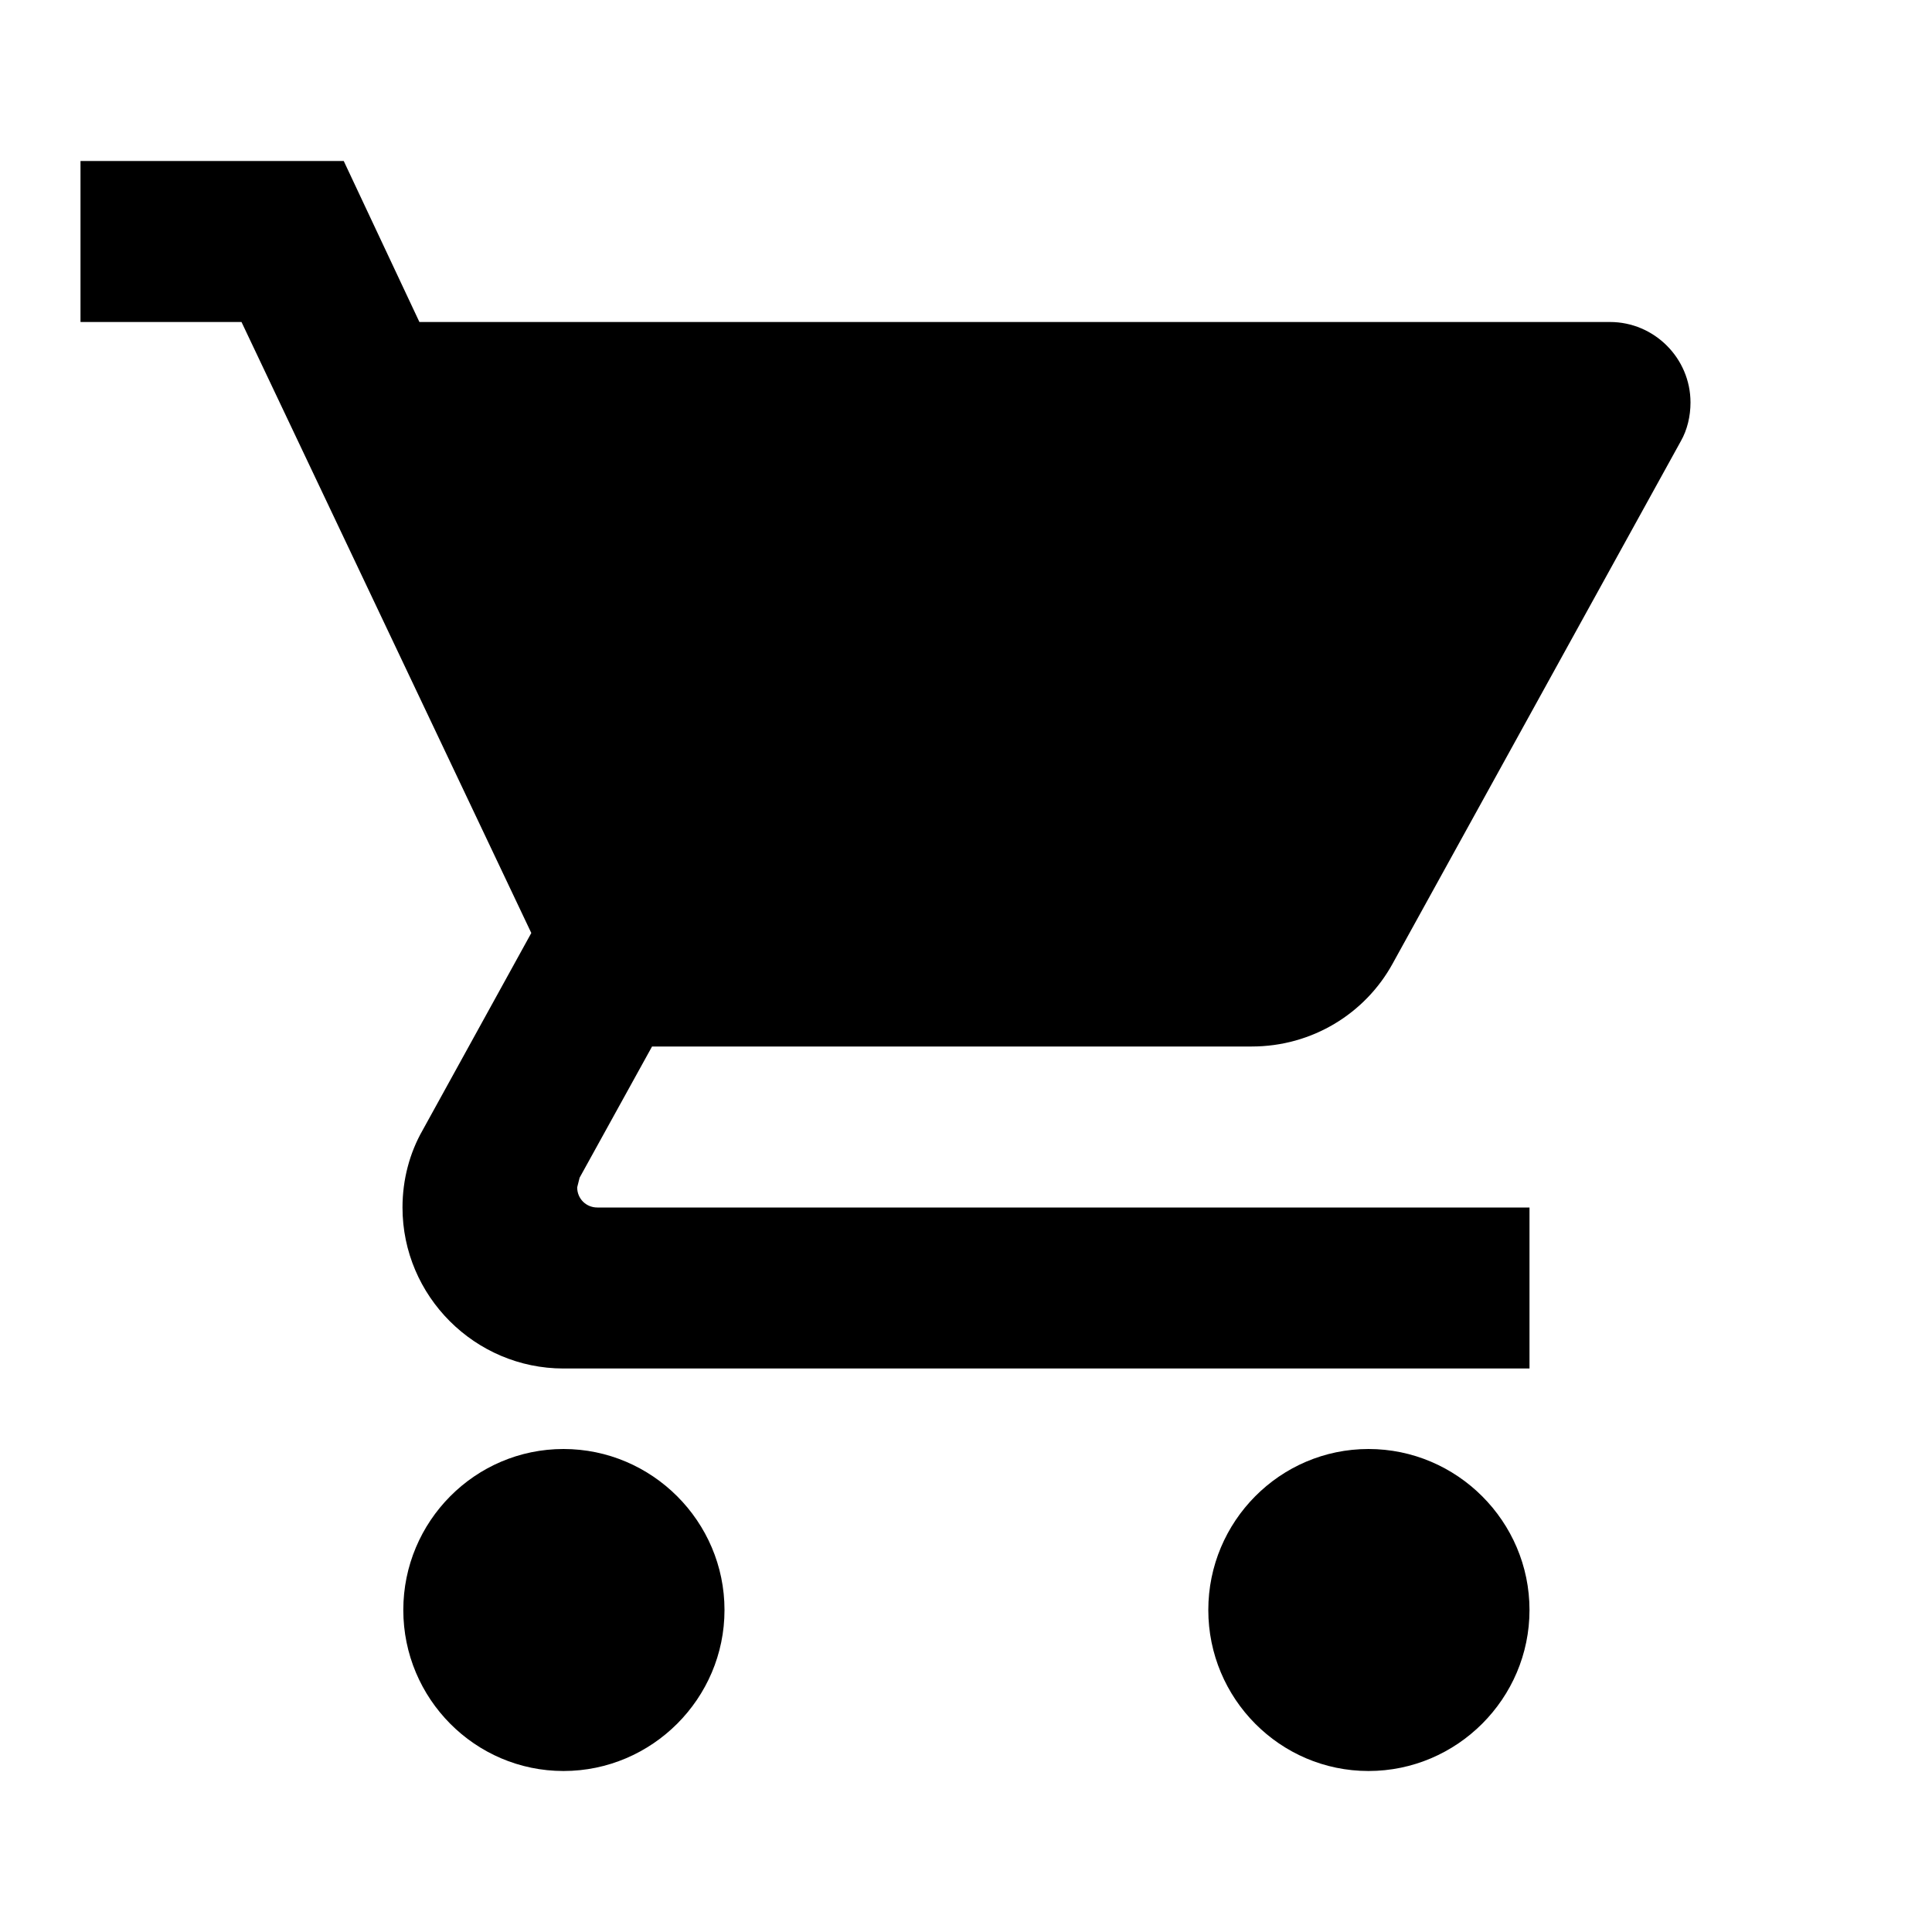
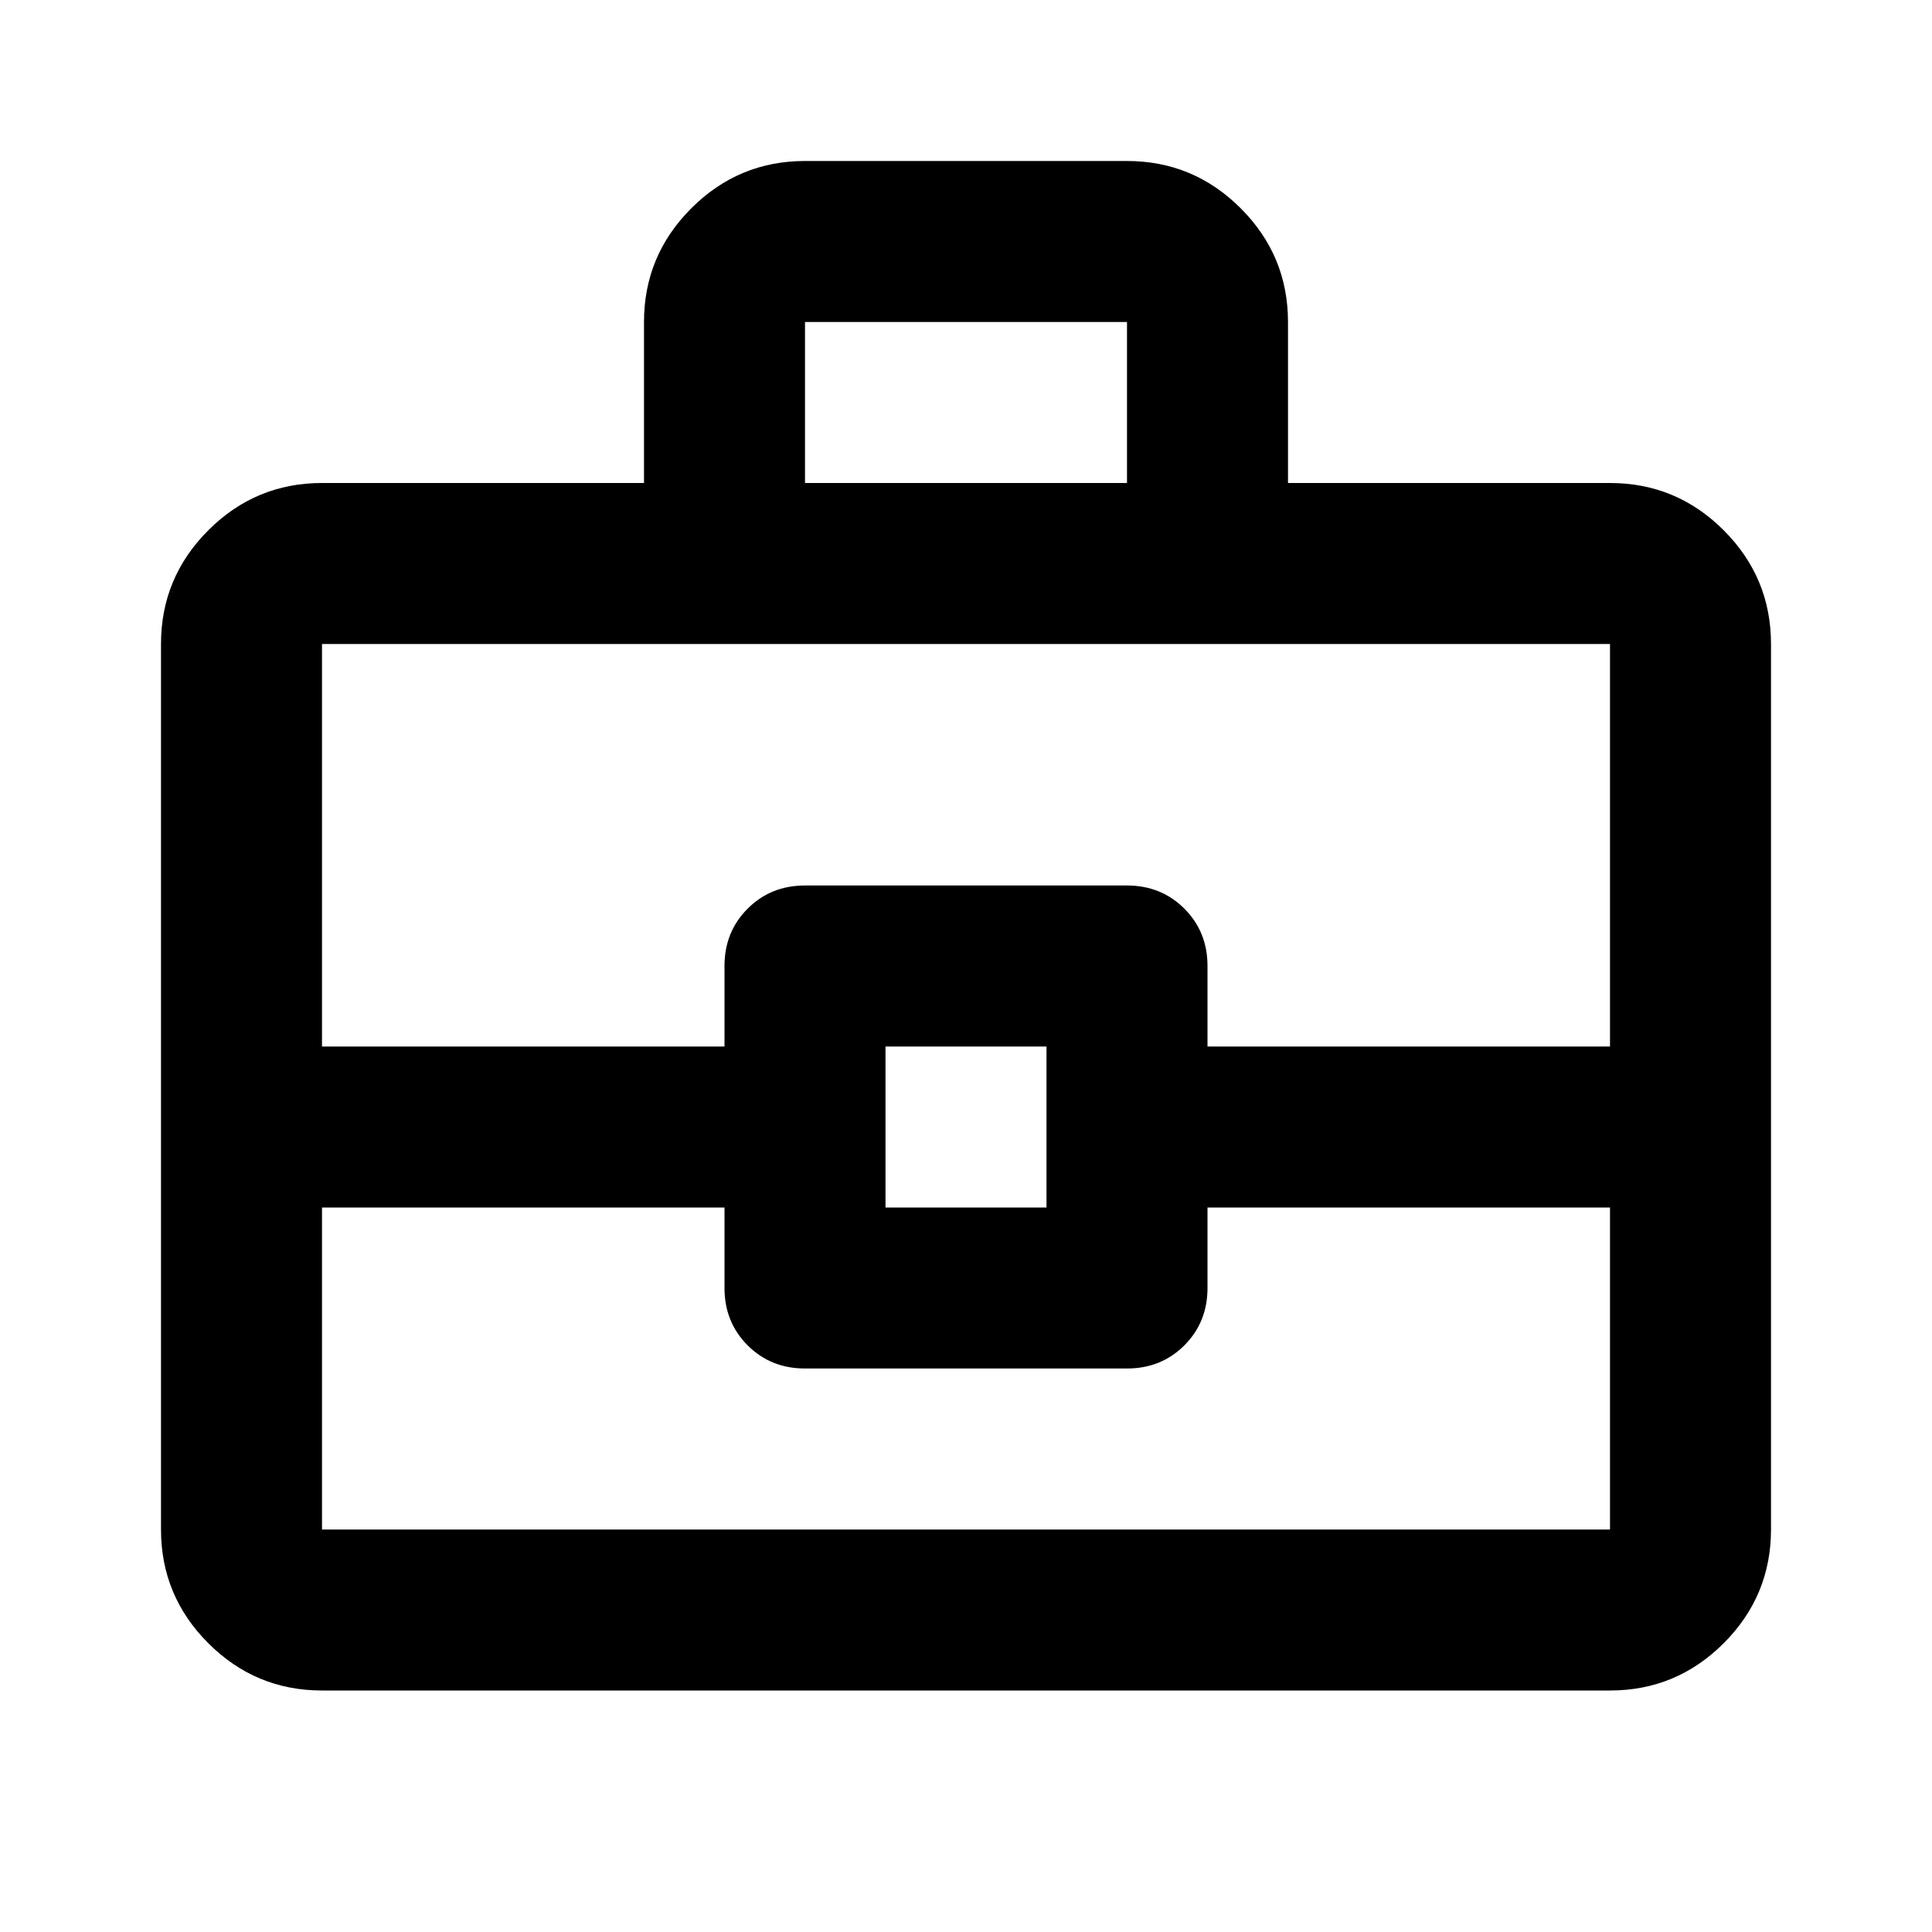
- <svg xmlns="http://www.w3.org/2000/svg" id="vector" width="24" height="24" viewBox="0 0 24.0 24.0">
-   <path fill="#000000FF" d="M7,18c-1.1,0 -1.99,0.9 -1.99,2S5.9,22 7,22s2,-0.9 2,-2 -0.9,-2 -2,-2zM1,2v2h2l3.6,7.59 -1.35,2.45c-0.16,0.28 -0.25,0.61 -0.25,0.96 0,1.1 0.9,2 2,2h12v-2L7.42,15c-0.14,0 -0.25,-0.11 -0.25,-0.25l0.03,-0.12 0.9,-1.63h7.45c0.75,0 1.41,-0.41 1.75,-1.03l3.58,-6.49c0.08,-0.14 0.12,-0.31 0.12,-0.48 0,-0.55 -0.45,-1 -1,-1L5.21,4l-0.94,-2L1,2zM17,18c-1.1,0 -1.99,0.9 -1.99,2s0.89,2 1.99,2 2,-0.9 2,-2 -0.9,-2 -2,-2z" id="path_0" />
+ <svg xmlns="http://www.w3.org/2000/svg" id="vector" width="24" height="24" viewBox="0 0 960 960">
+   <path fill="#000000" d="M160,840q-33,0 -56.5,-23.5T80,760v-440q0,-33 23.5,-56.5T160,240h160v-80q0,-33 23.5,-56.5T400,80h160q33,0 56.5,23.5T640,160v80h160q33,0 56.5,23.5T880,320v440q0,33 -23.5,56.5T800,840L160,840ZM400,240h160v-80L400,160v80ZM800,600L600,600v40q0,17 -11.5,28.5T560,680L400,680q-17,0 -28.5,-11.5T360,640v-40L160,600v160h640v-160ZM440,600h80v-80h-80v80ZM160,520h200v-40q0,-17 11.5,-28.5T400,440h160q17,0 28.5,11.5T600,480v40h200v-200L160,320v200ZM480,560Z" id="path_0" />
</svg>
